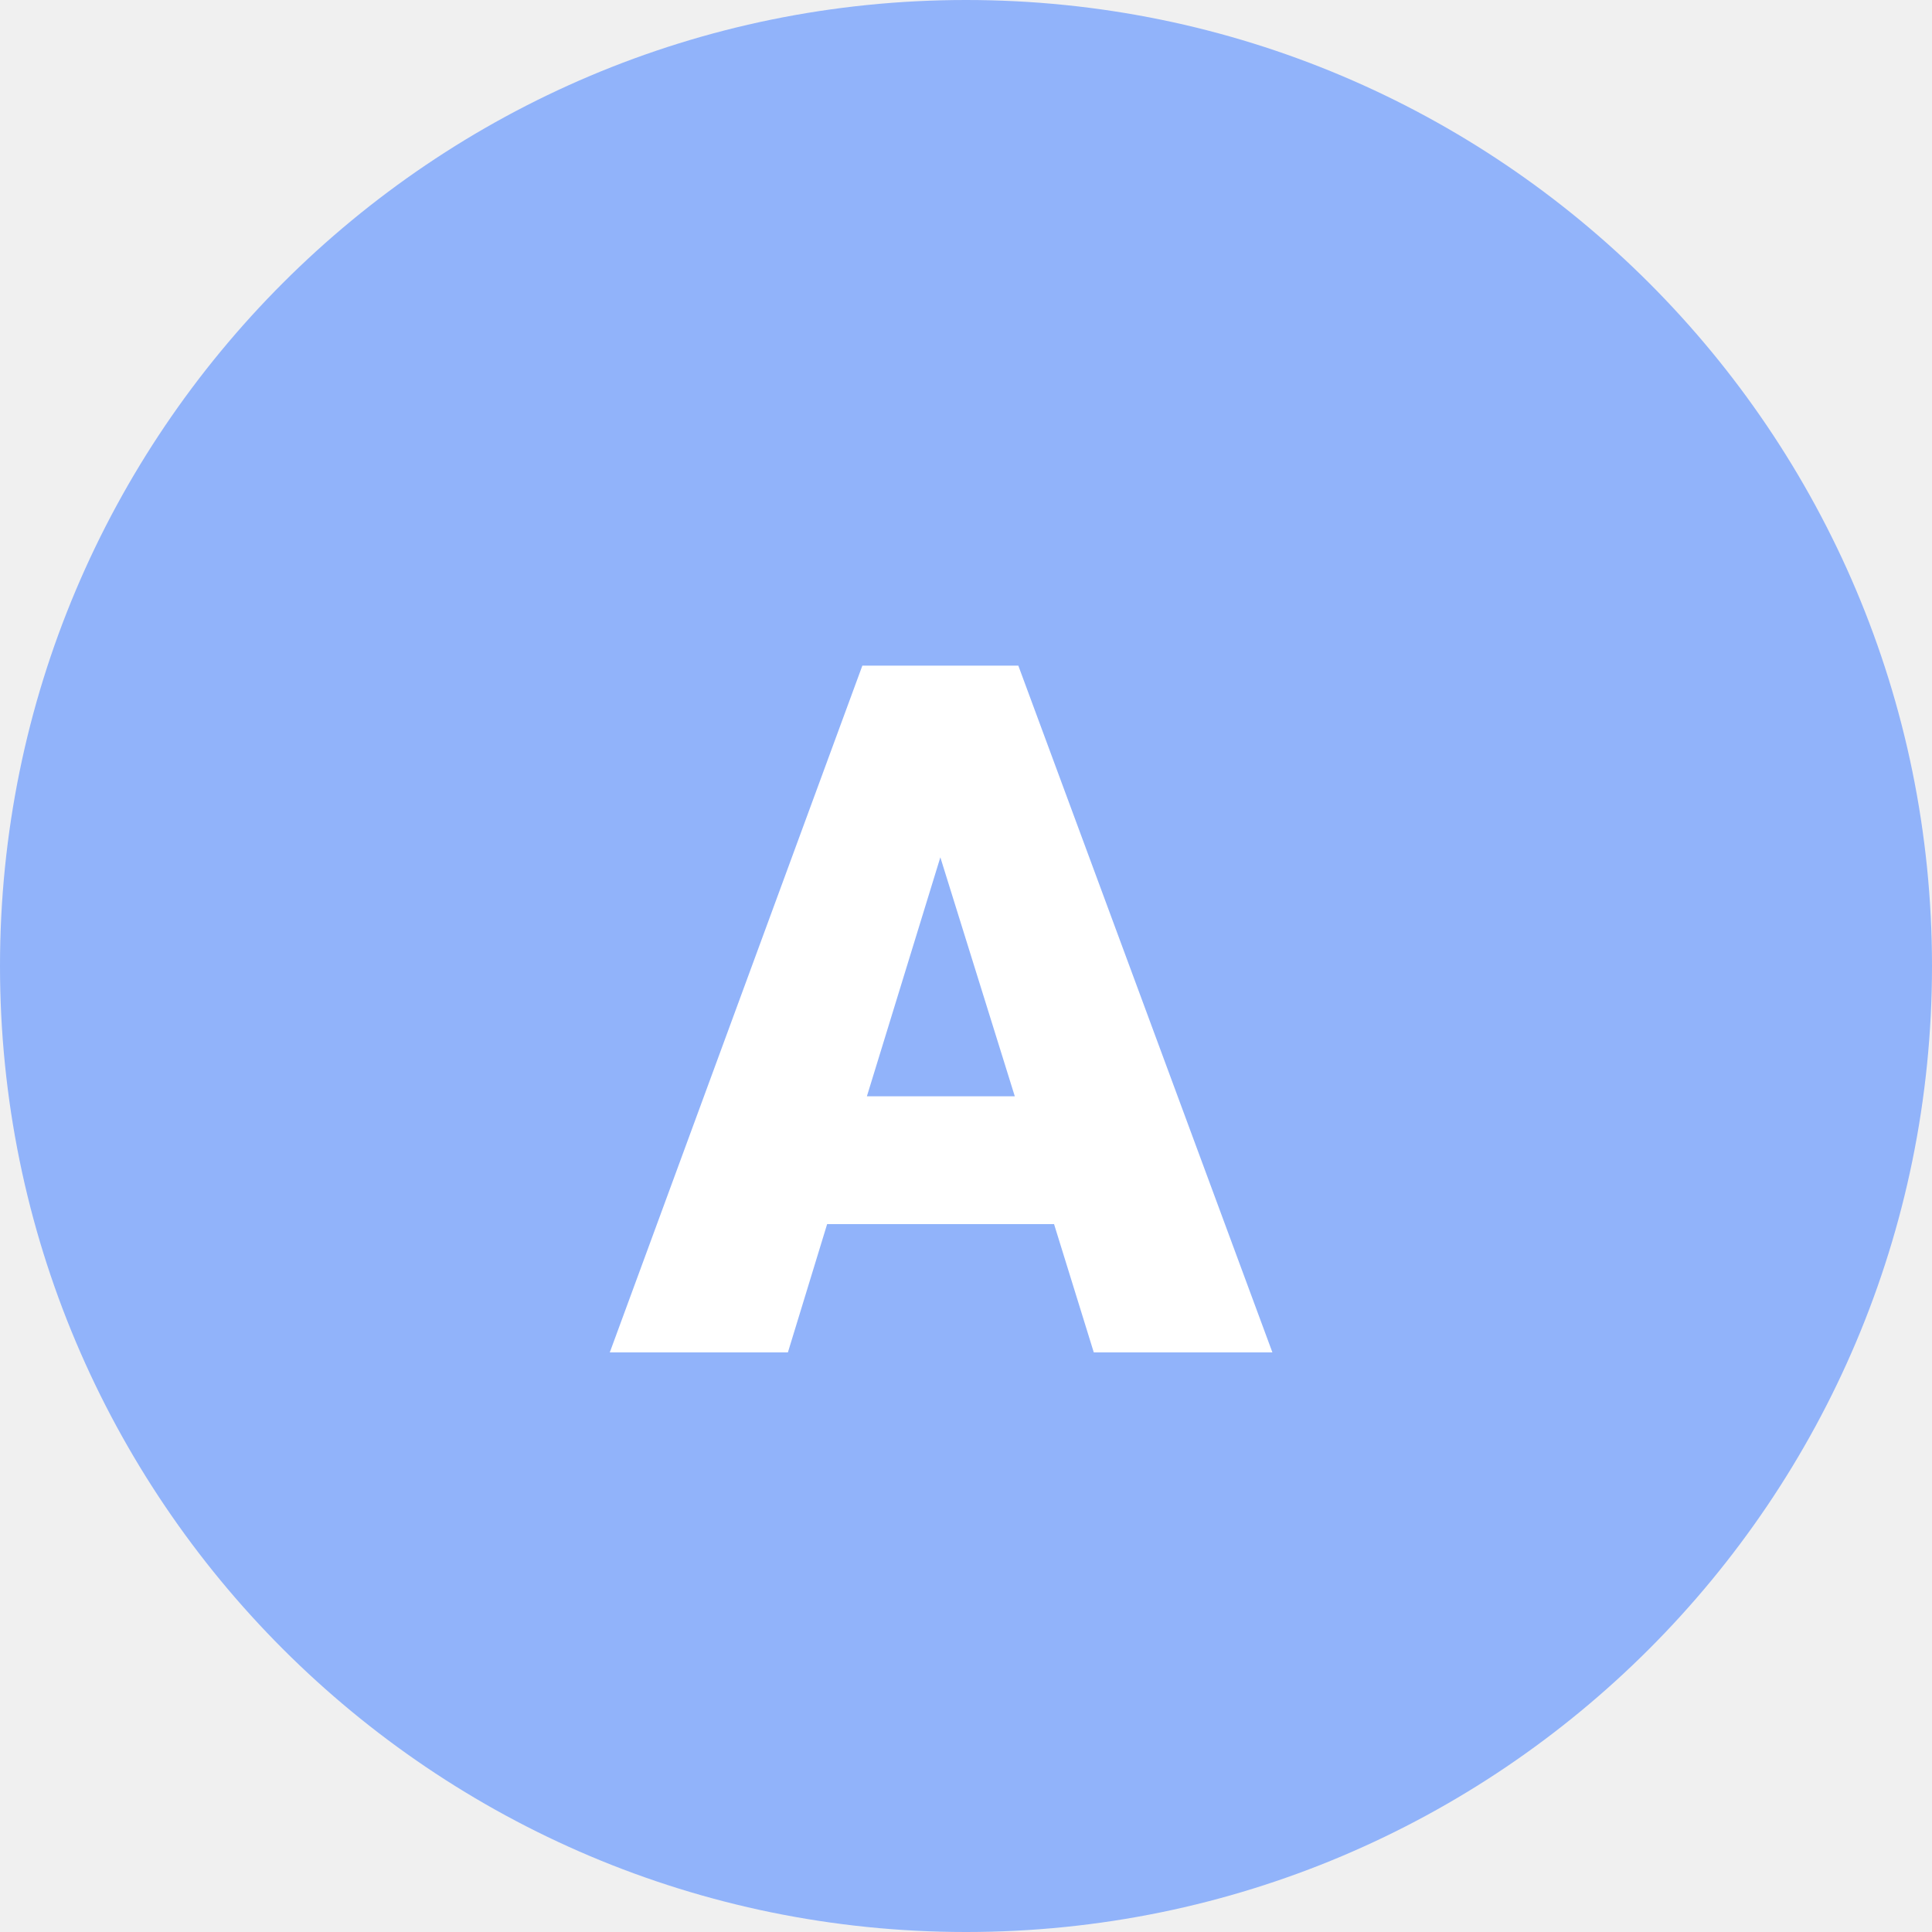
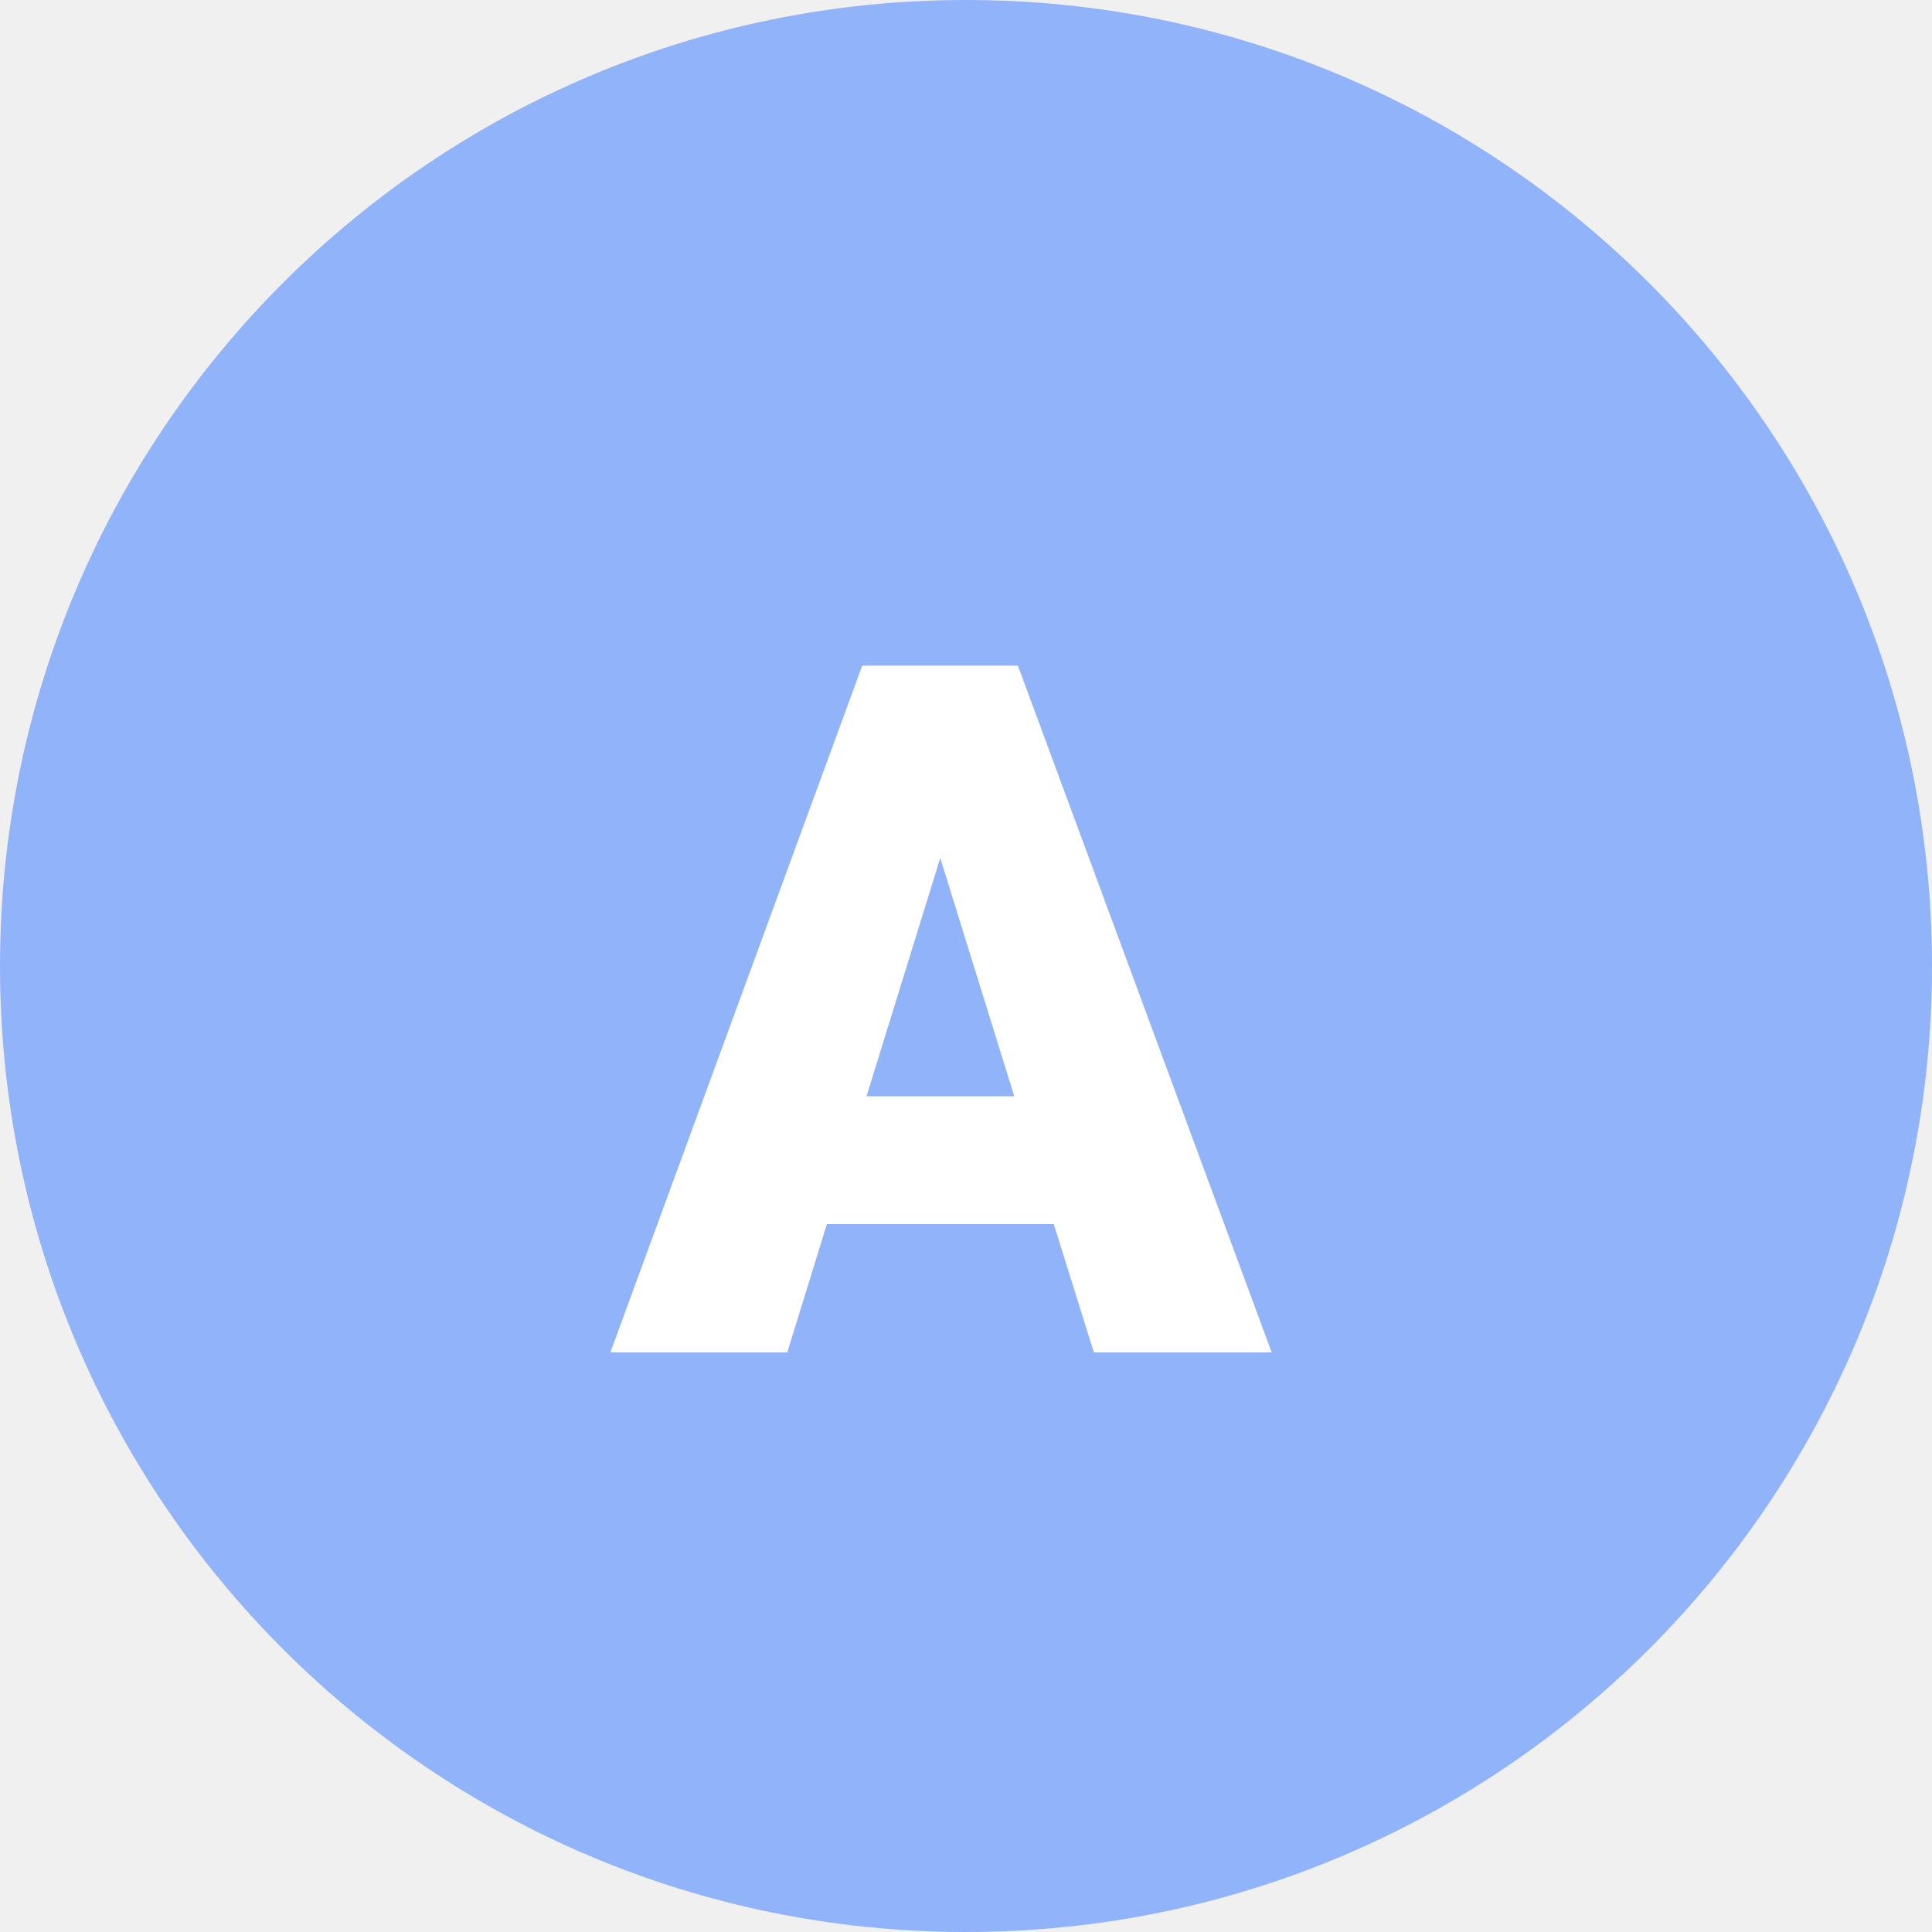
<svg xmlns="http://www.w3.org/2000/svg" width="60" height="60" viewBox="0 0 60 60">
-   <g id="letra1" transform="translate(-180.5 -958.323)">
-     <circle id="Elipse_1195" data-name="Elipse 1195" cx="30" cy="30" r="30" transform="translate(180.5 958.323)" fill="#91b3fa" />
-     <text id="A" transform="translate(199.5 969.323)" fill="#fff" font-size="30" font-family="Roboto-Black, Roboto" font-weight="800">
-       <tspan x="0" y="31">A</tspan>
-     </text>
+   <g id="Grupo_58718" data-name="Grupo 58718" transform="translate(-180.5 -958.323)">
+     <g id="Grupo_61699" data-name="Grupo 61699">
+       <circle id="Elipse_1195" data-name="Elipse 1195" cx="30" cy="30" r="30" transform="translate(180.5 958.323)" fill="#91b3fa" />
+       <path id="Trazado_144405" data-name="Trazado 144405" d="M13.726,27.016H6.68L5.449,31H-.044L7.778,9.672h4.834L20.493,31H14.971ZM7.91,23.046H12.5l-2.3-7.4Z" transform="translate(199.5 969.323)" fill="#fff" />
+     </g>
  </g>
</svg>
